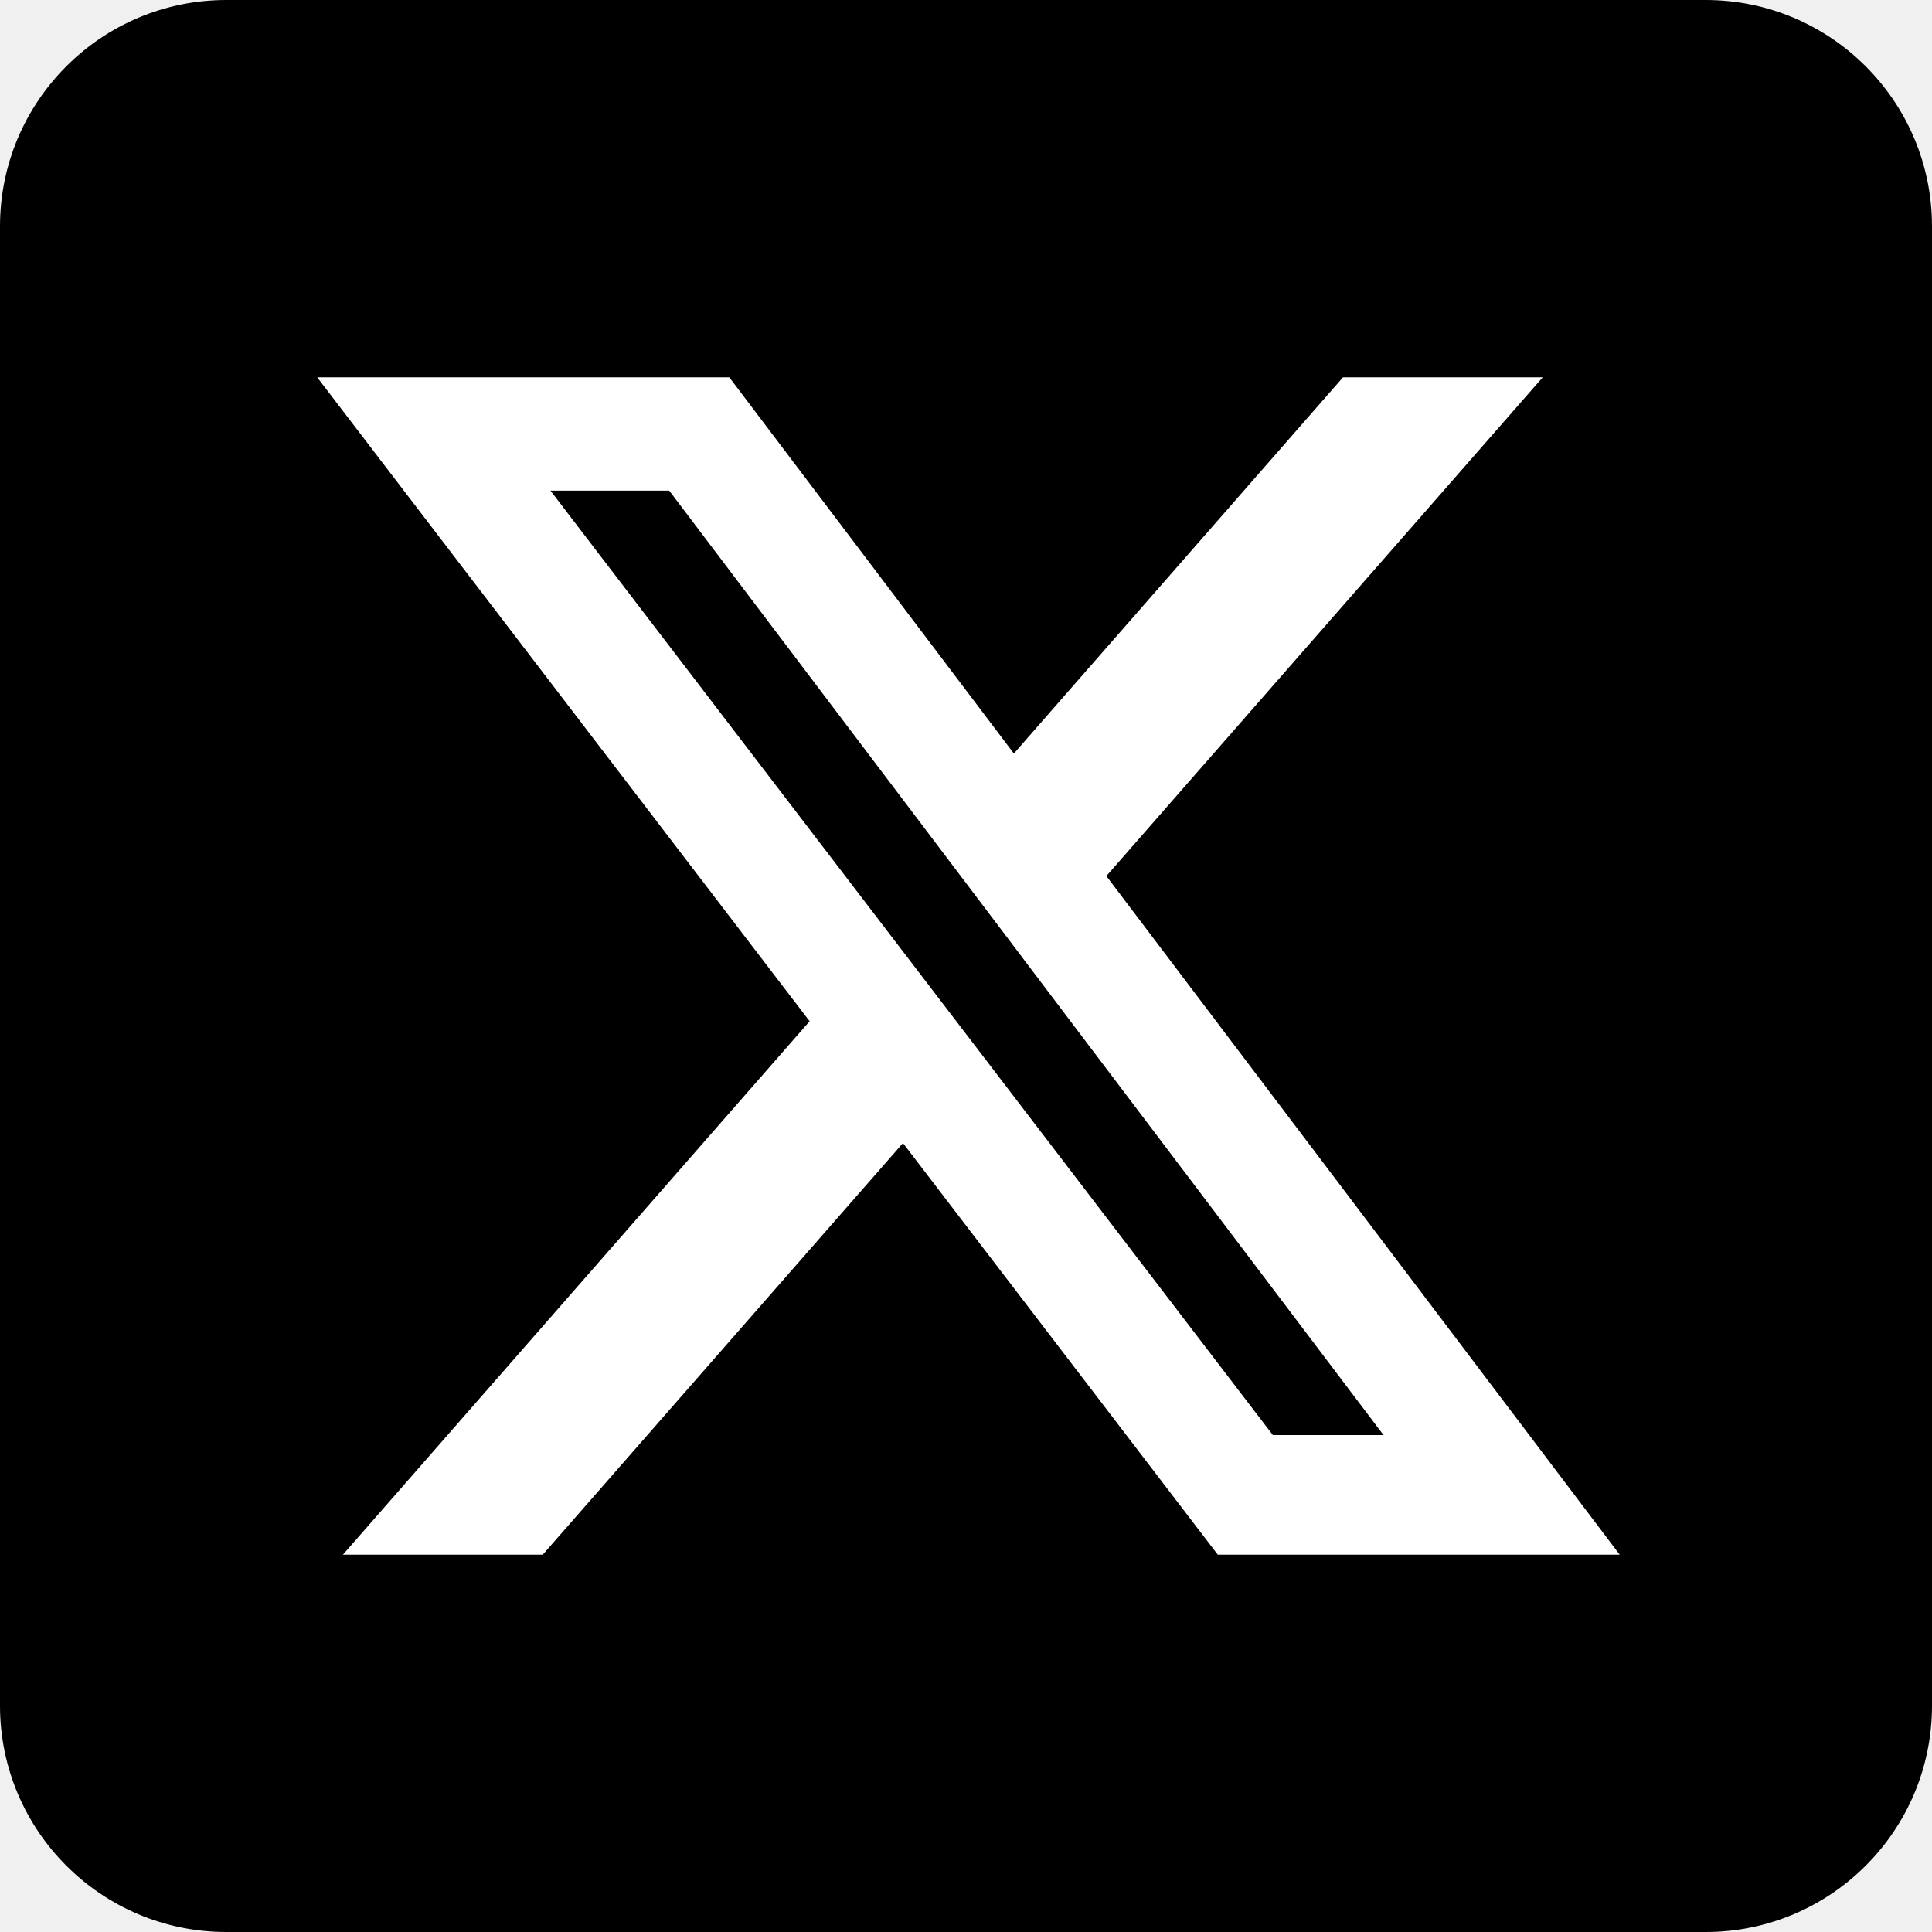
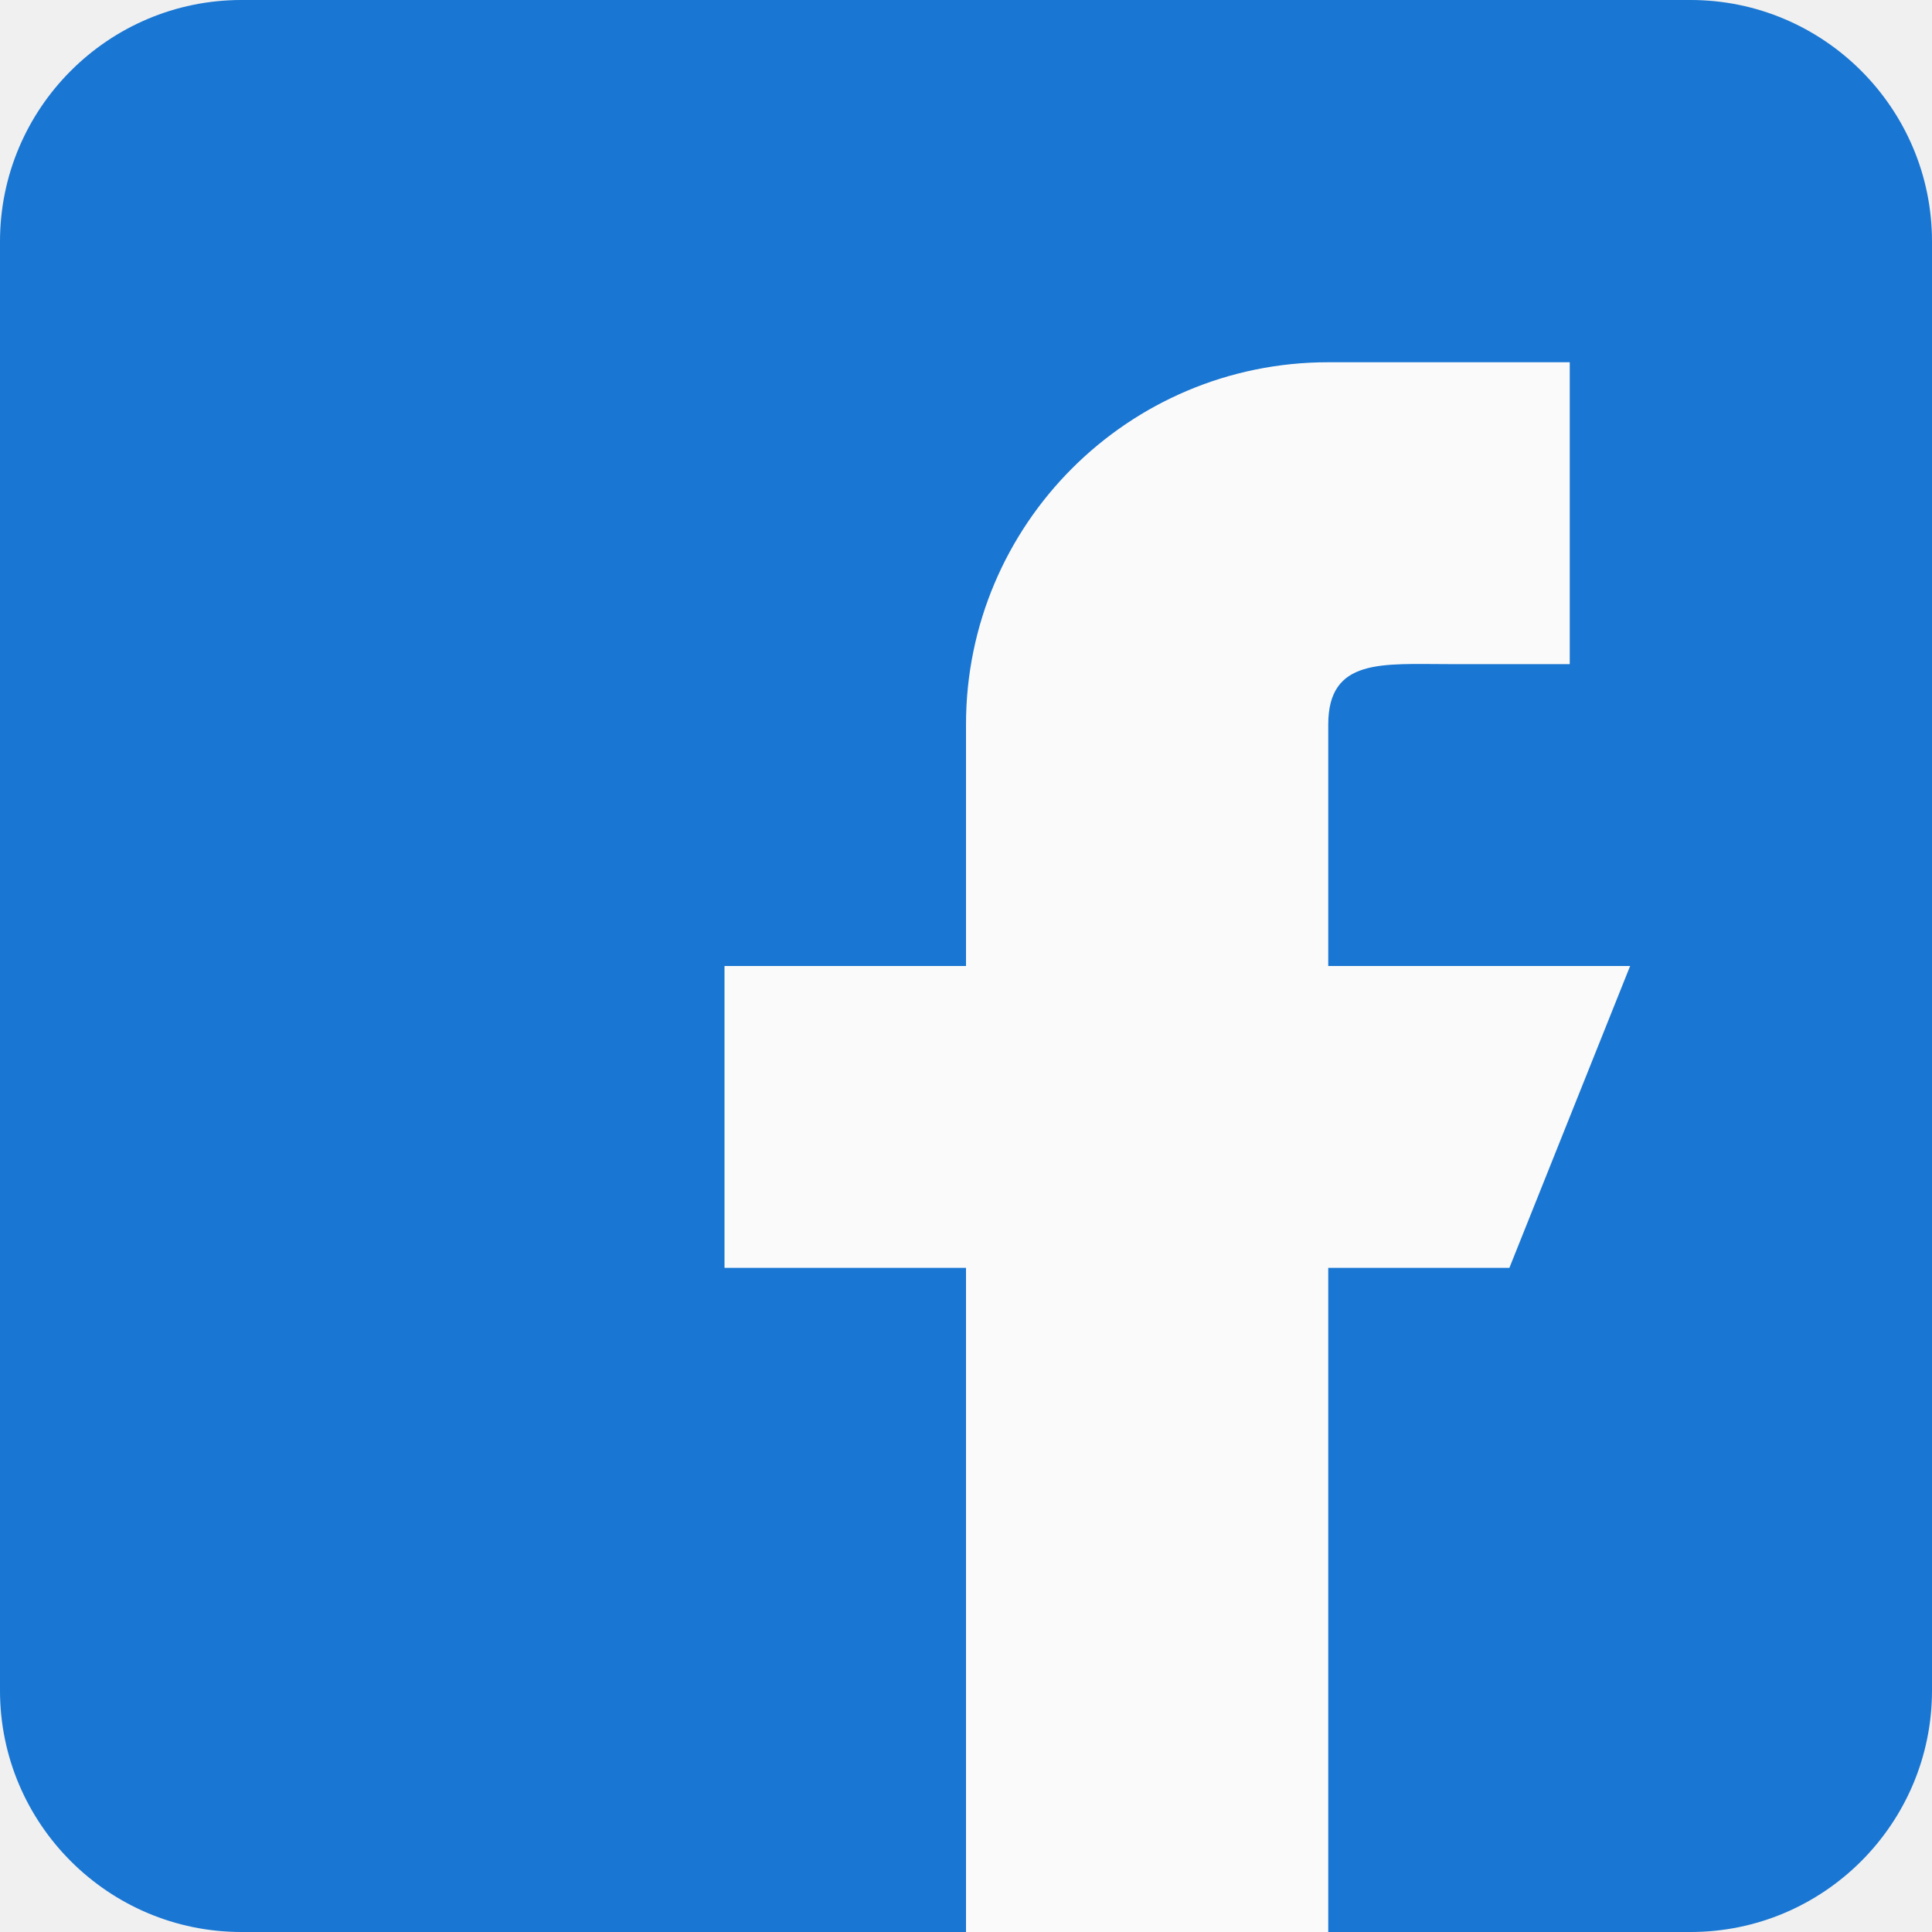
- <svg xmlns="http://www.w3.org/2000/svg" width="512" height="512" fill="none" viewBox="0 0 512 512" id="twitter">
-   <g clip-path="url(#clip0_84_15697)">
-     <rect width="512" height="512" fill="#000" rx="60" />
-     <path fill="#fff" d="M355.904 100H408.832L293.2 232.16L429.232 412H322.72L239.296 302.928L143.84 412H90.88L214.56 270.64L84.064 100H193.28L268.688 199.696L355.904 100ZM337.328 380.32H366.656L177.344 130.016H145.872L337.328 380.32Z" />
-   </g>
-   <defs>
-     <clipPath id="clip0_84_15697">
-       <rect width="512" height="512" fill="#fff" />
-     </clipPath>
-   </defs>
+ <svg xmlns="http://www.w3.org/2000/svg" viewBox="0 0 16 16" id="facebook">
+   <path fill="#1976D2" d="M14 0H2C.897 0 0 .897 0 2v12c0 1.103.897 2 2 2h12c1.103 0 2-.897 2-2V2c0-1.103-.897-2-2-2z" />
+   <path fill="#FAFAFA" fill-rule="evenodd" d="M13.5 8H11V6c0-.552.448-.5 1-.5h1V3h-2a3 3 0 0 0-3 3v2H6v2.5h2V16h3v-5.5h1.5l1-2.5z" clip-rule="evenodd" />
</svg>
